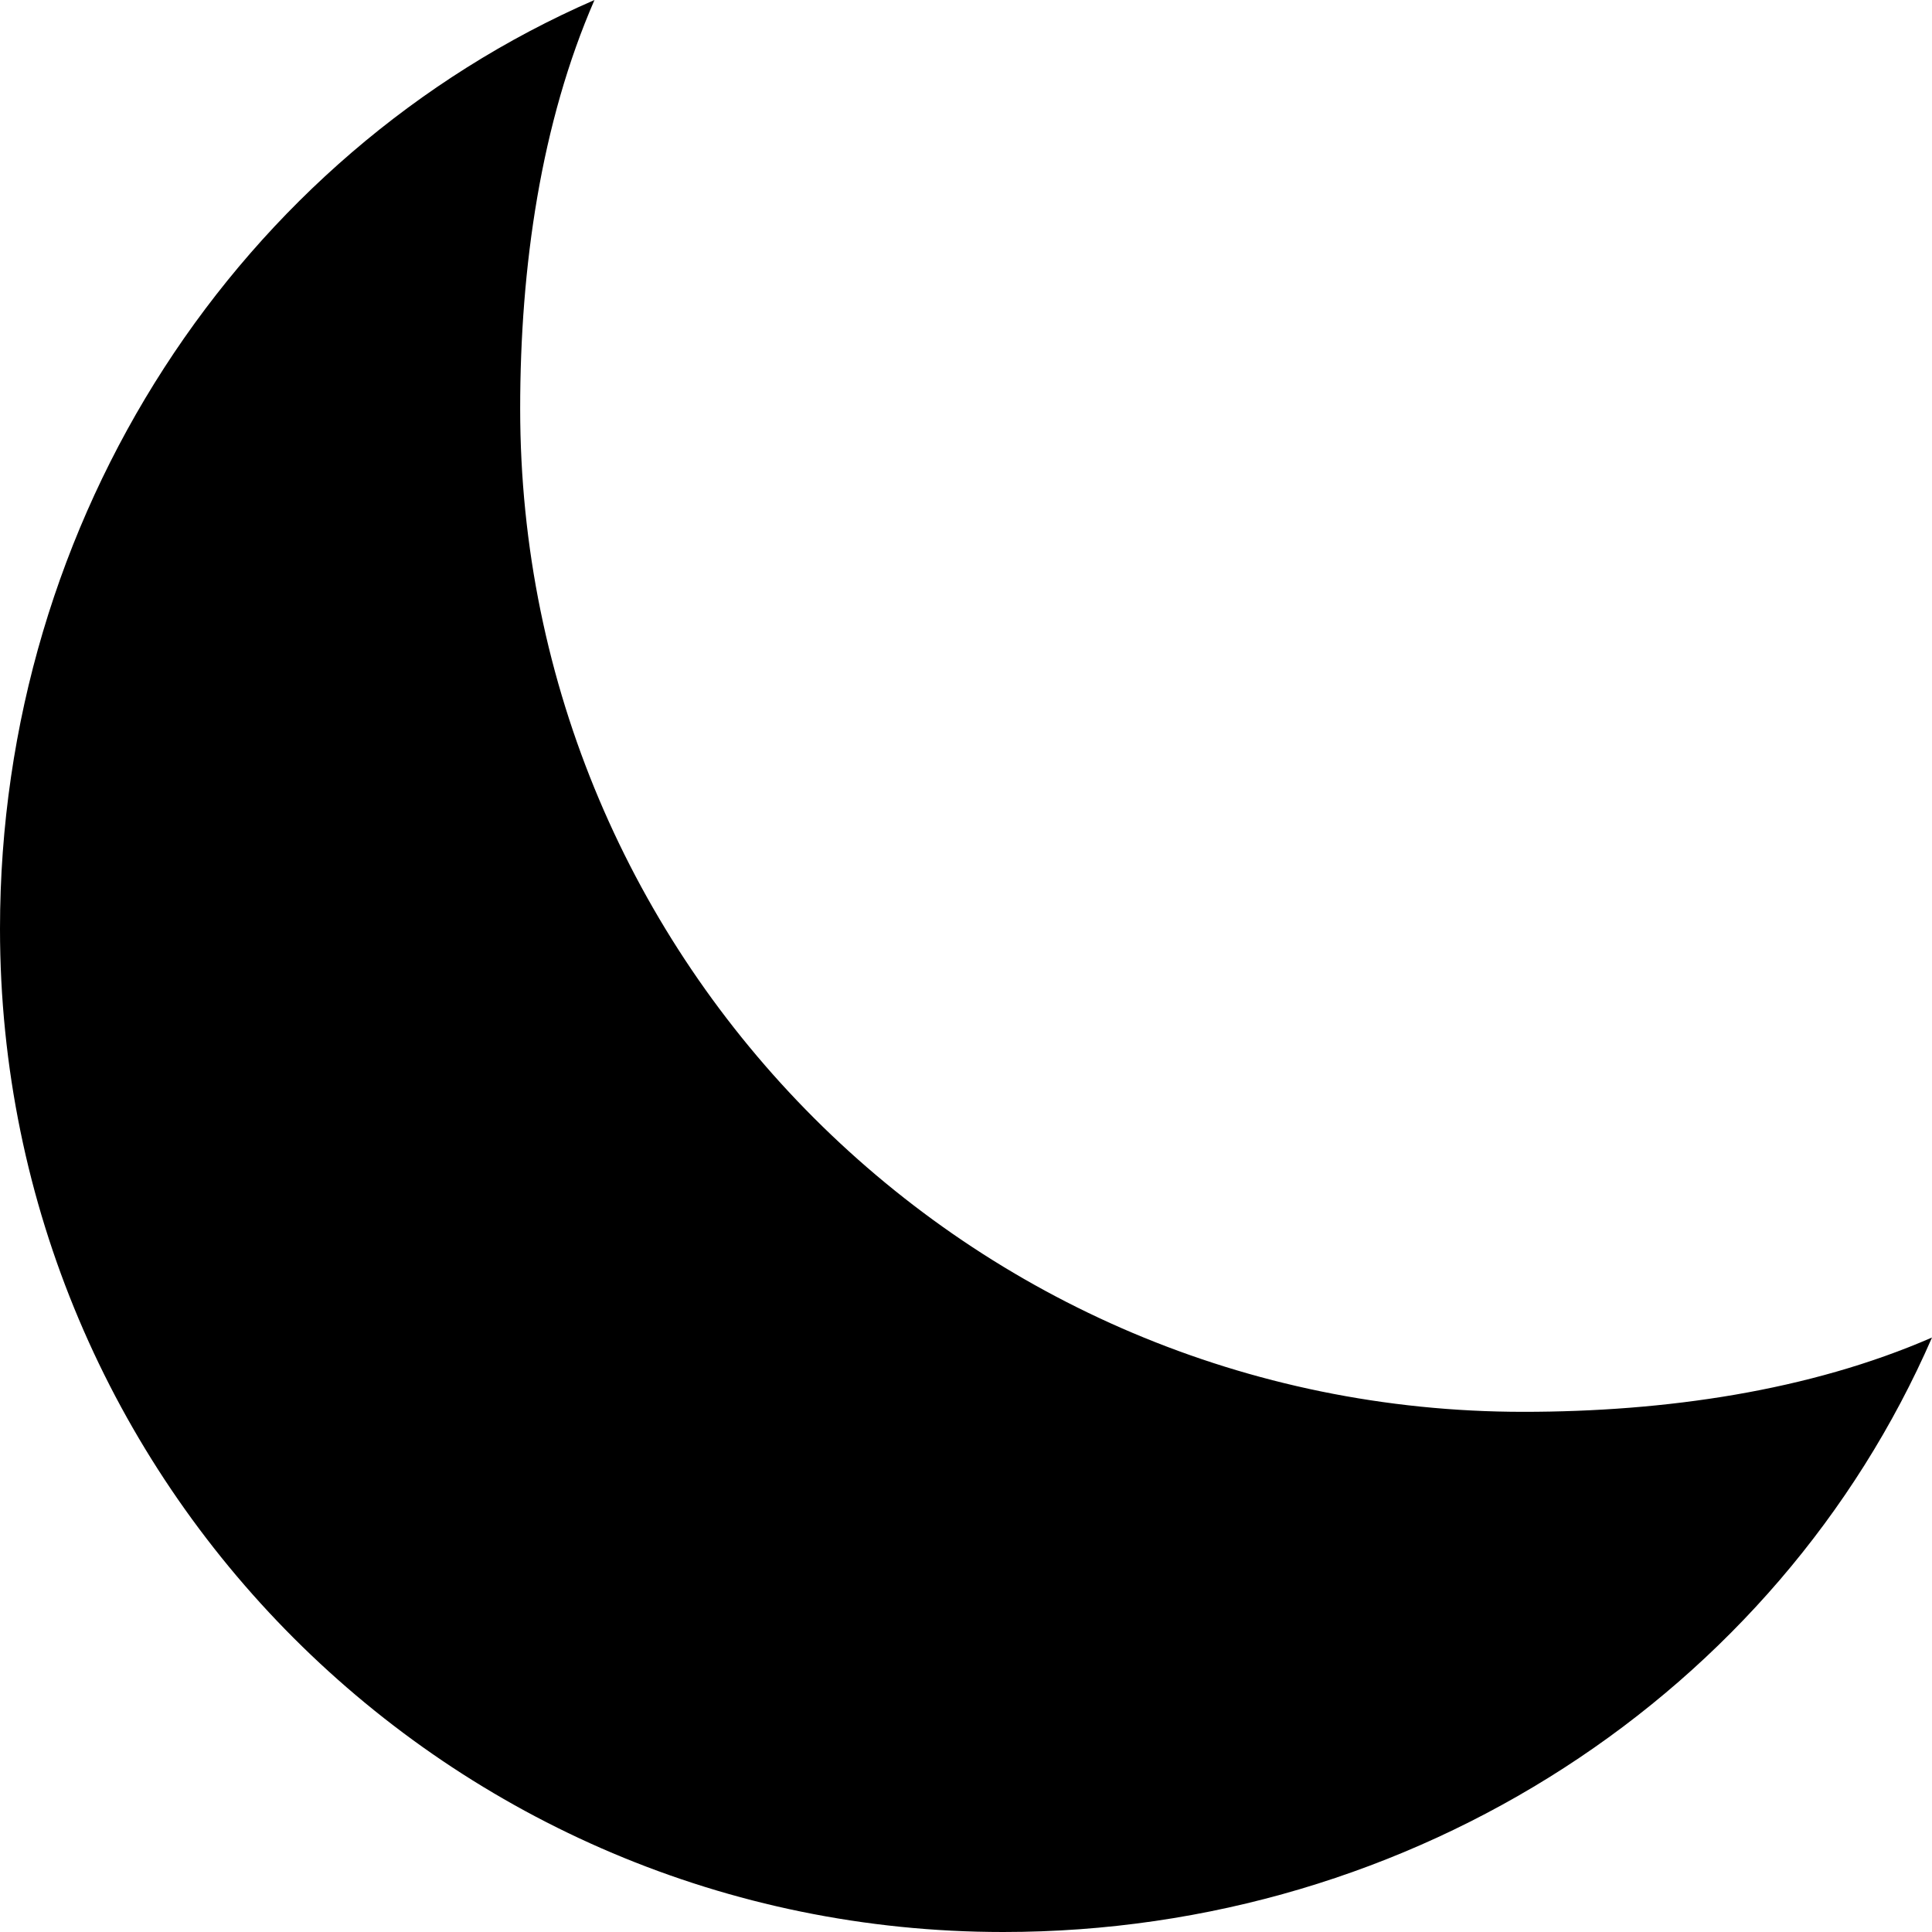
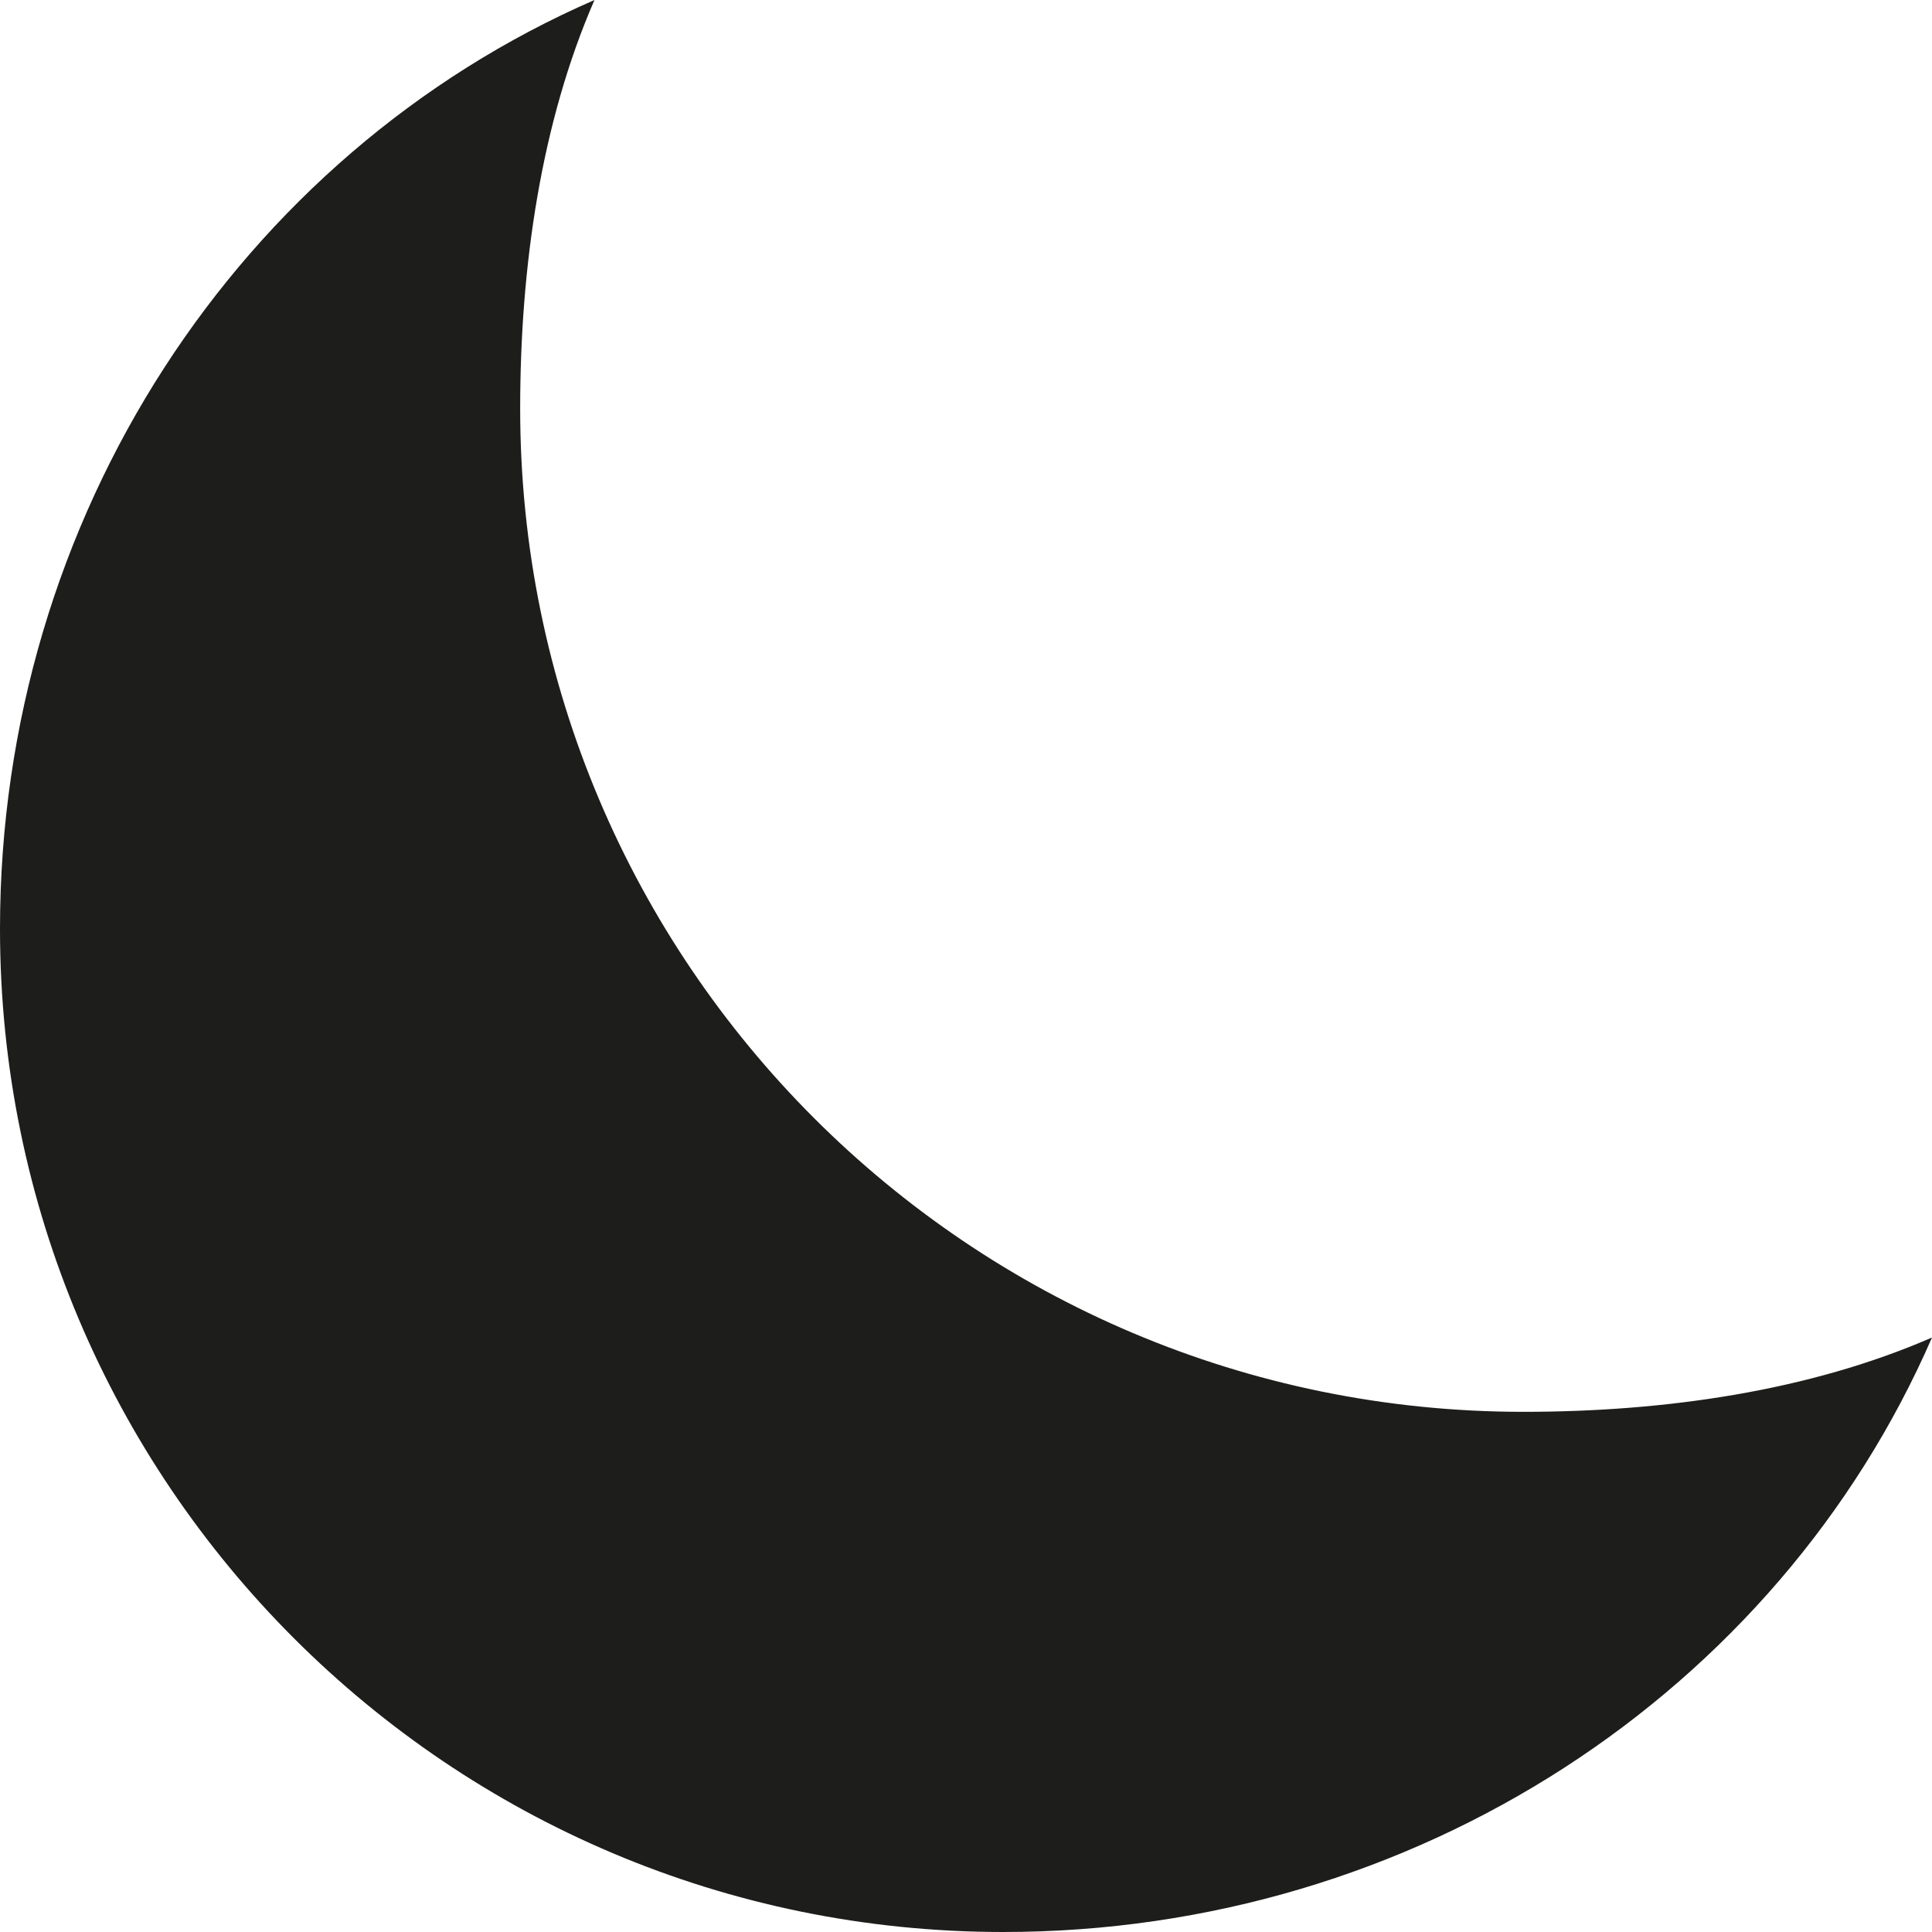
- <svg xmlns="http://www.w3.org/2000/svg" viewBox="32 32 448 448">
+ <svg xmlns="http://www.w3.org/2000/svg" viewBox="32 32 448 448" fill="#1D1D1B">
  <path d="M152.62,126.77c0-33,4.85-66.35,17.23-94.77C87.54,67.83,32,151.89,32,247.38,32,375.85,136.15,480,264.62,480c95.49,0,179.55-55.54,215.38-137.85-28.42,12.38-61.8,17.23-94.77,17.23C256.76,359.38,152.62,255.24,152.62,126.77Z" />
</svg>
